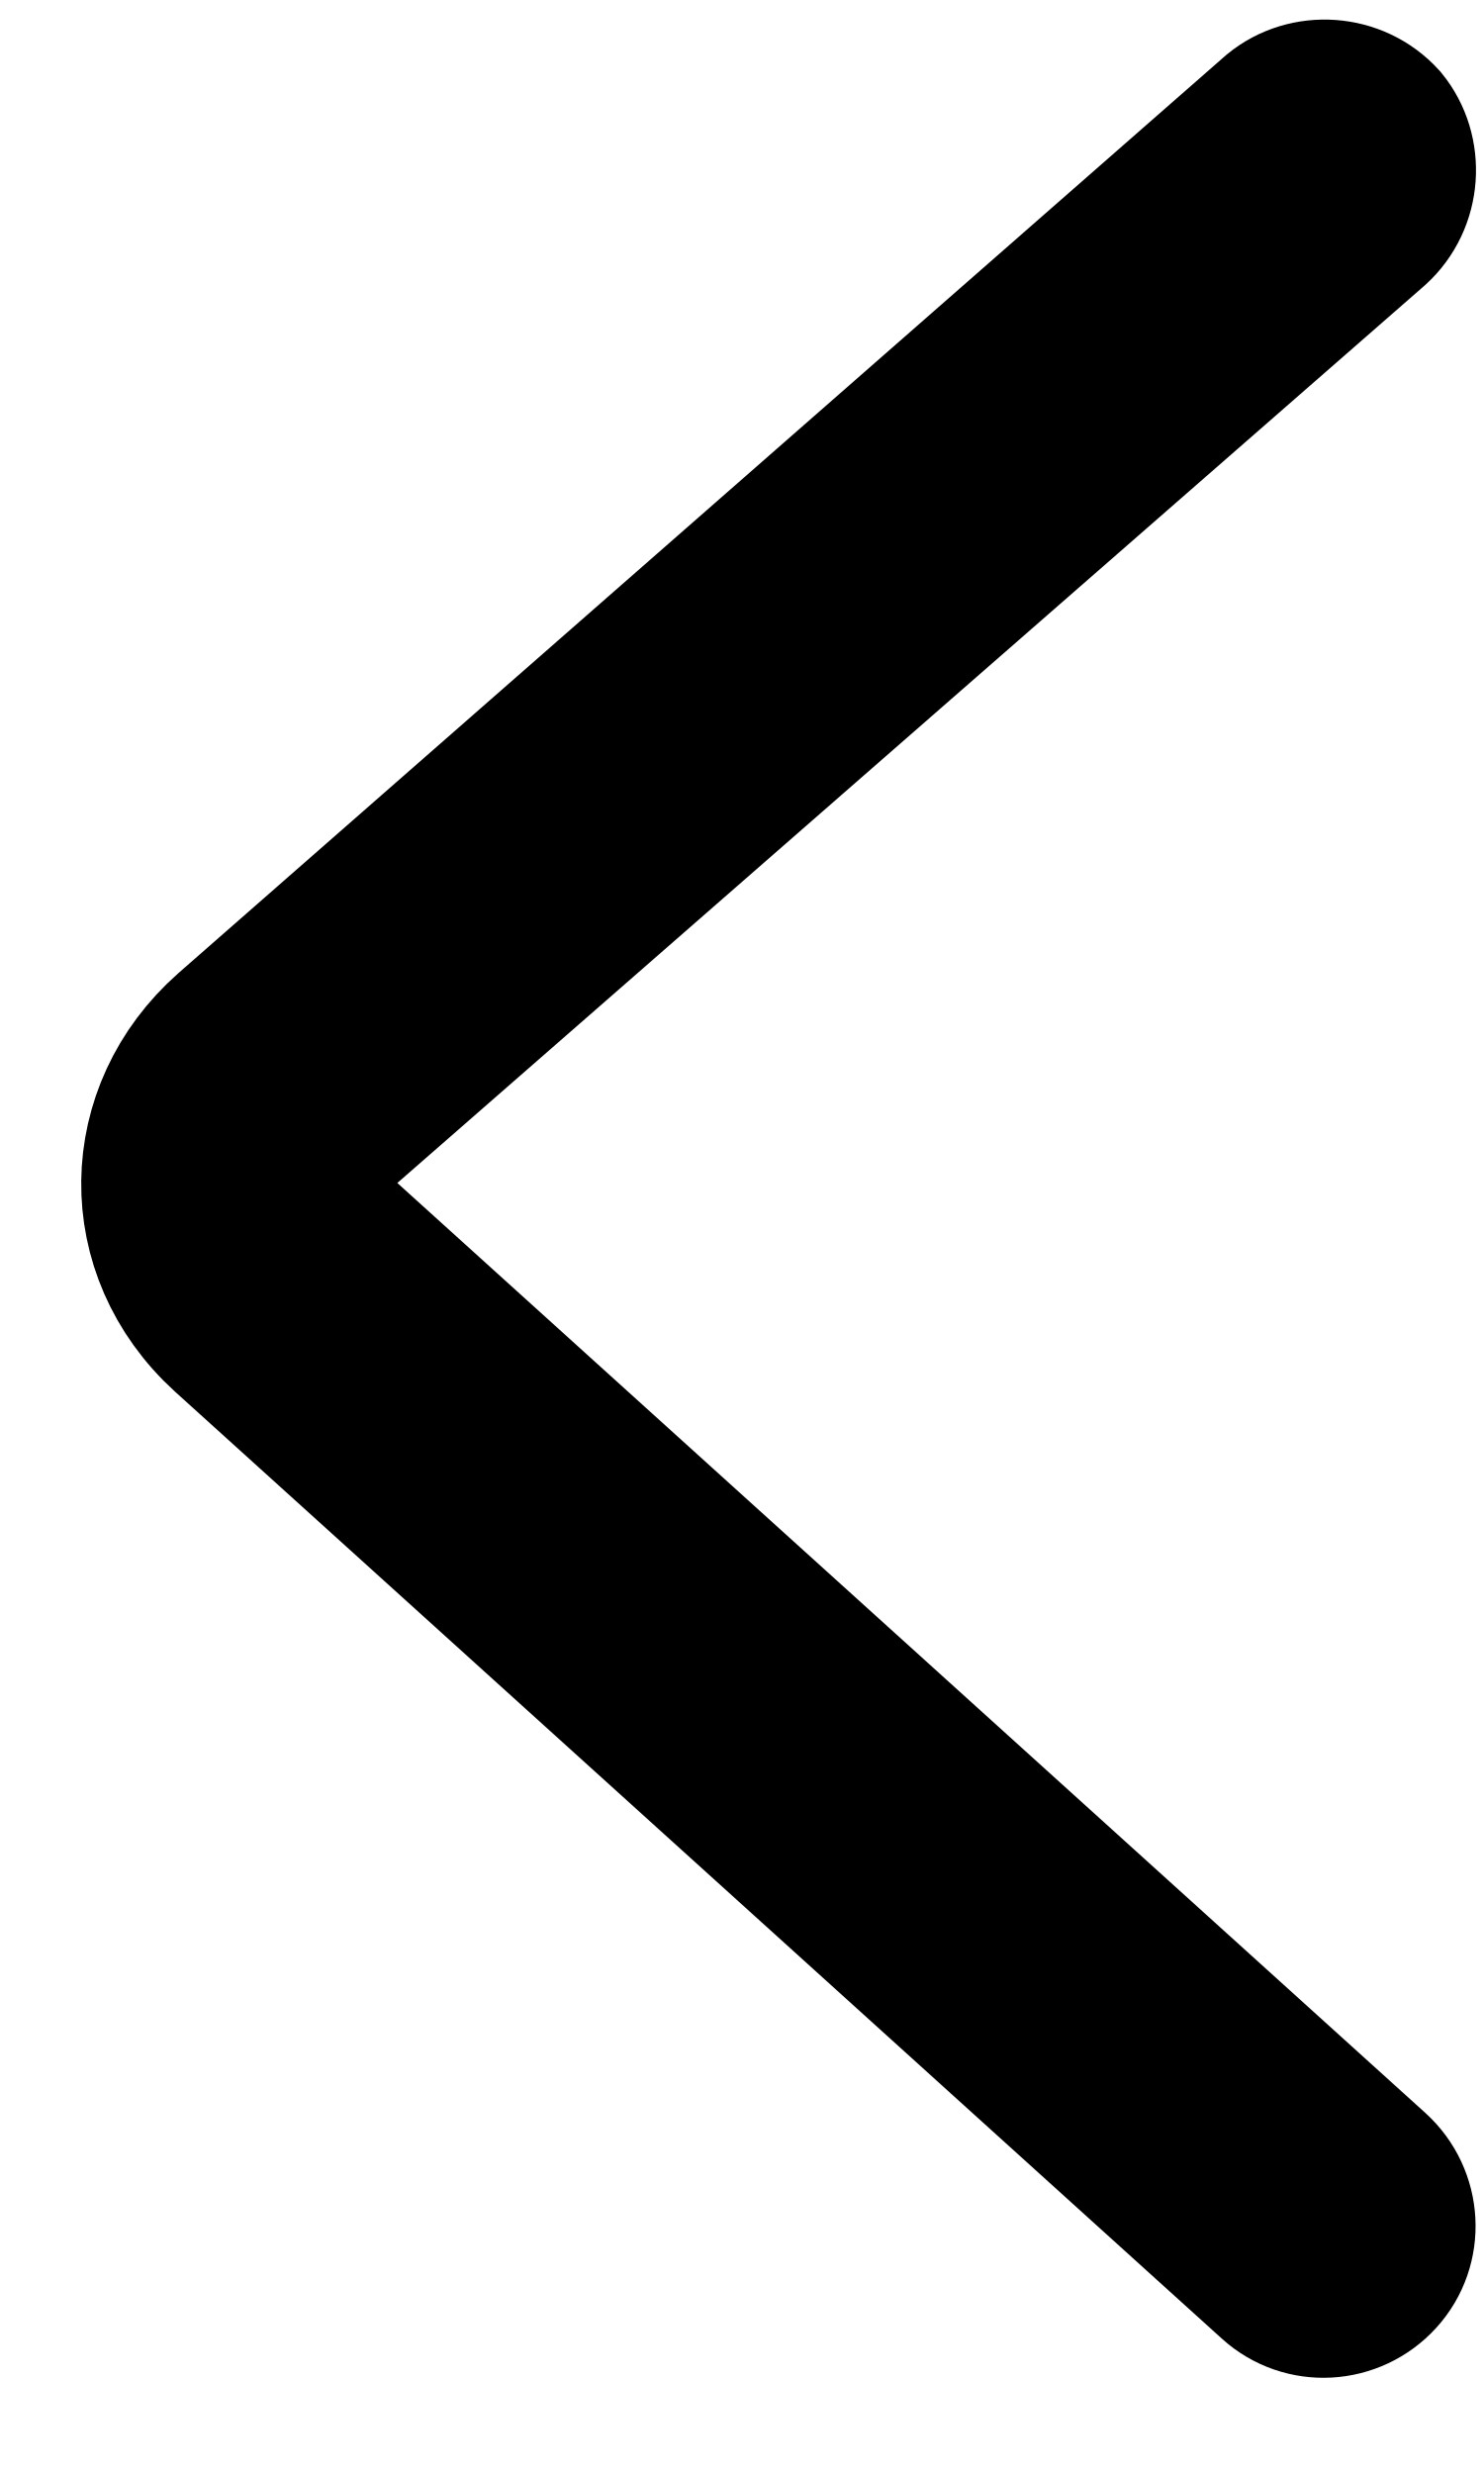
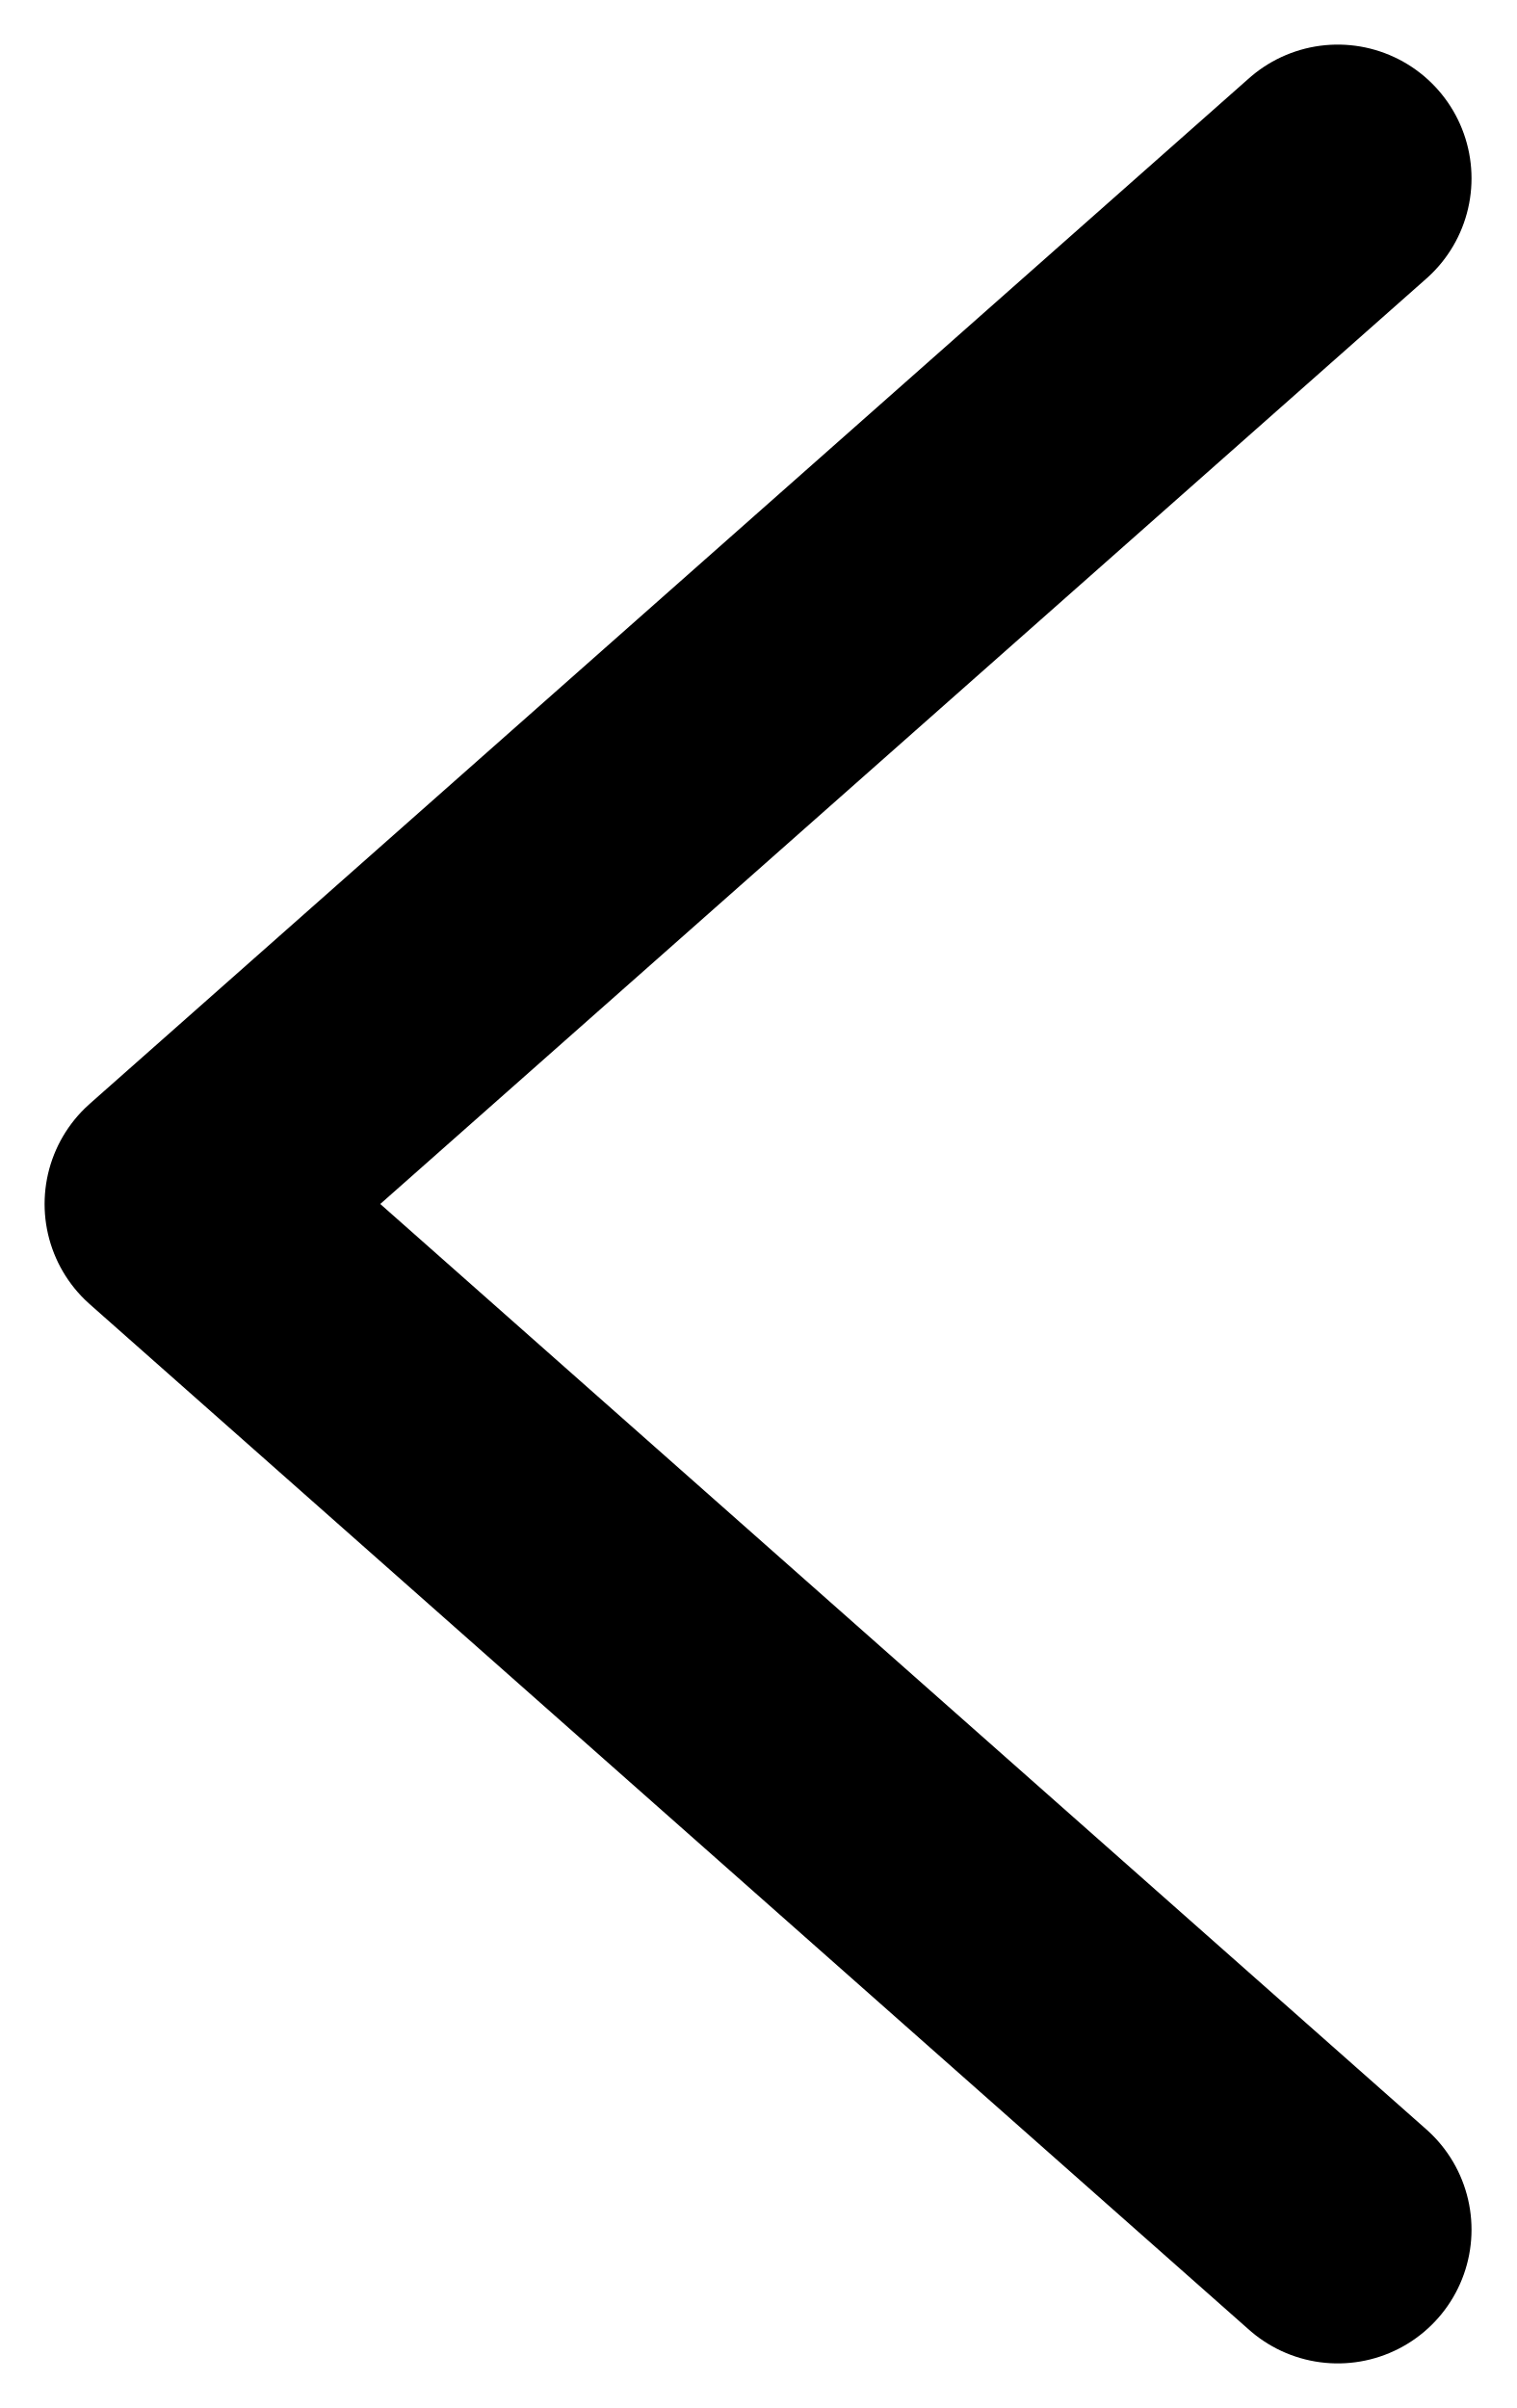
- <svg xmlns="http://www.w3.org/2000/svg" width="15" height="25" viewBox="0 0 15 25" fill="none">
-   <path d="M12.887 23.039C13.188 23.312 13.652 23.285 13.926 22.984C14.199 22.684 14.172 22.219 13.871 21.945L3.289 12.375C3.016 12.129 3.016 11.773 3.289 11.527L13.871 2.285C14.172 2.012 14.199 1.547 13.953 1.246C13.68 0.945 13.215 0.918 12.914 1.164L2.332 10.434C1.402 11.254 1.375 12.621 2.305 13.469L12.887 23.039Z" fill="black" stroke="black" stroke-width="1.6" />
+ <svg xmlns="http://www.w3.org/2000/svg" width="17" height="27" viewBox="0 0 17 27" fill="none">
+   <path d="M15 25L2 13.5L15 2" stroke="black" stroke-width="3" stroke-linecap="round" stroke-linejoin="round" />
</svg>
